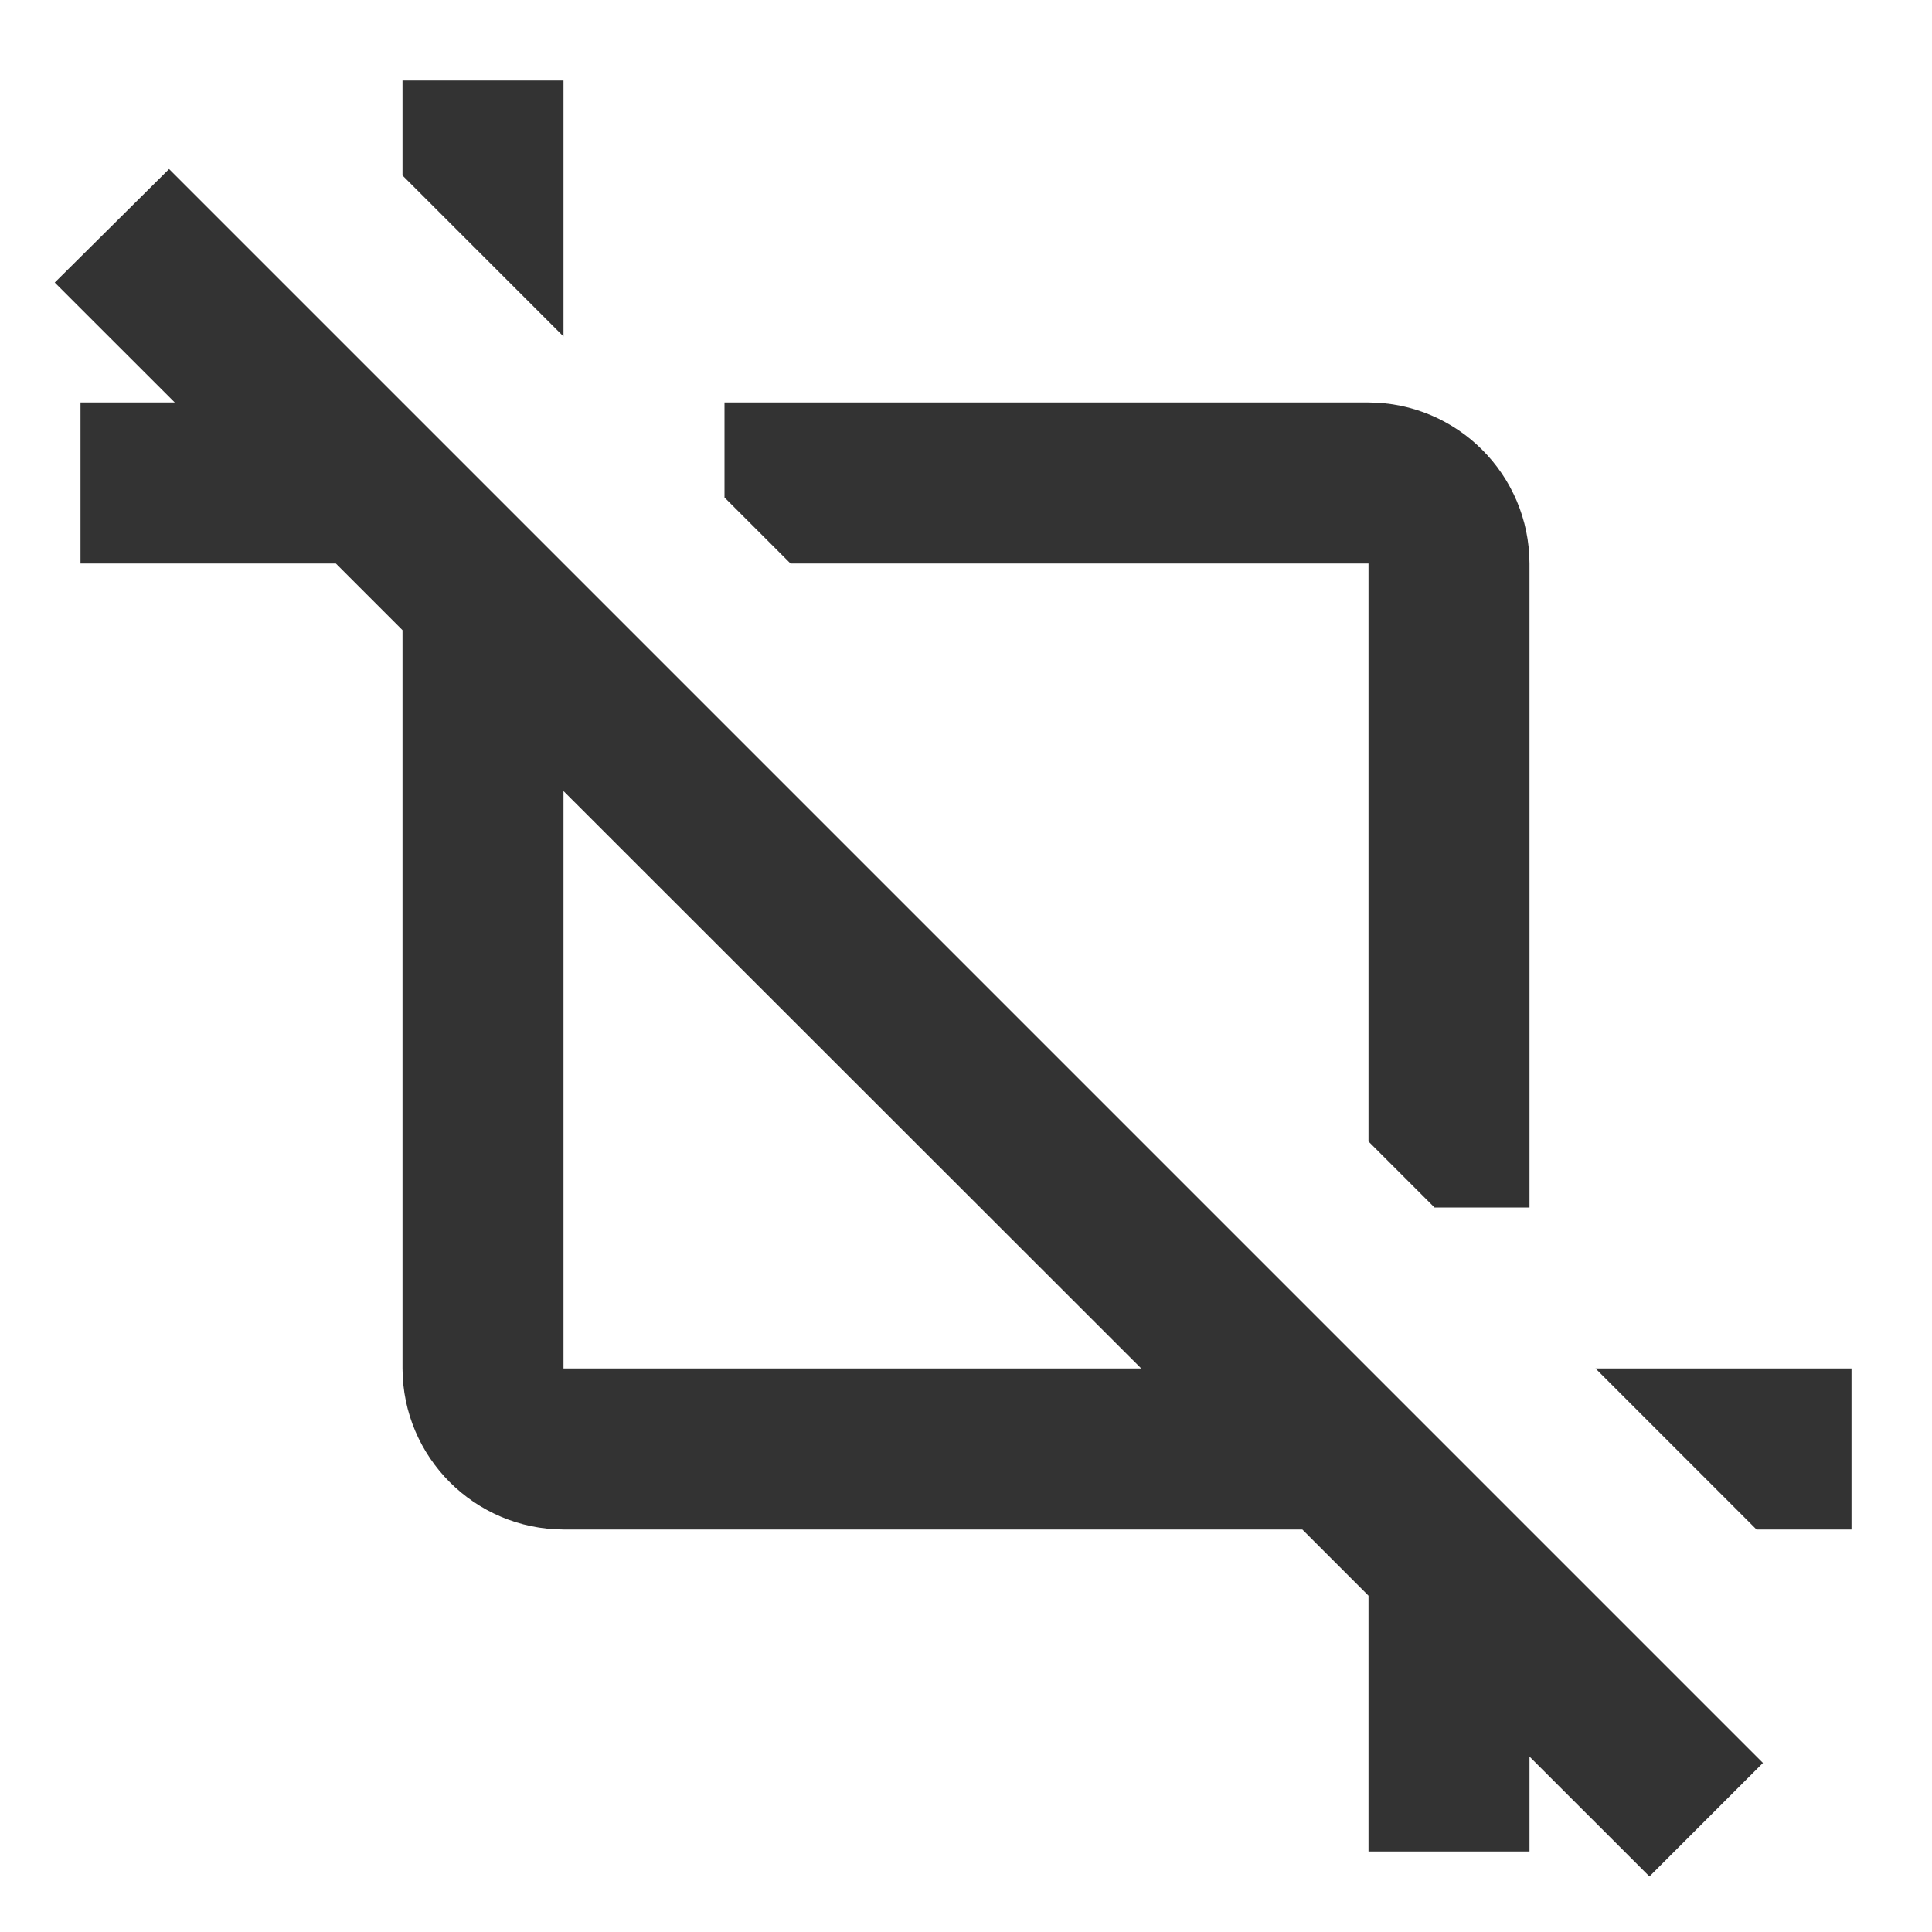
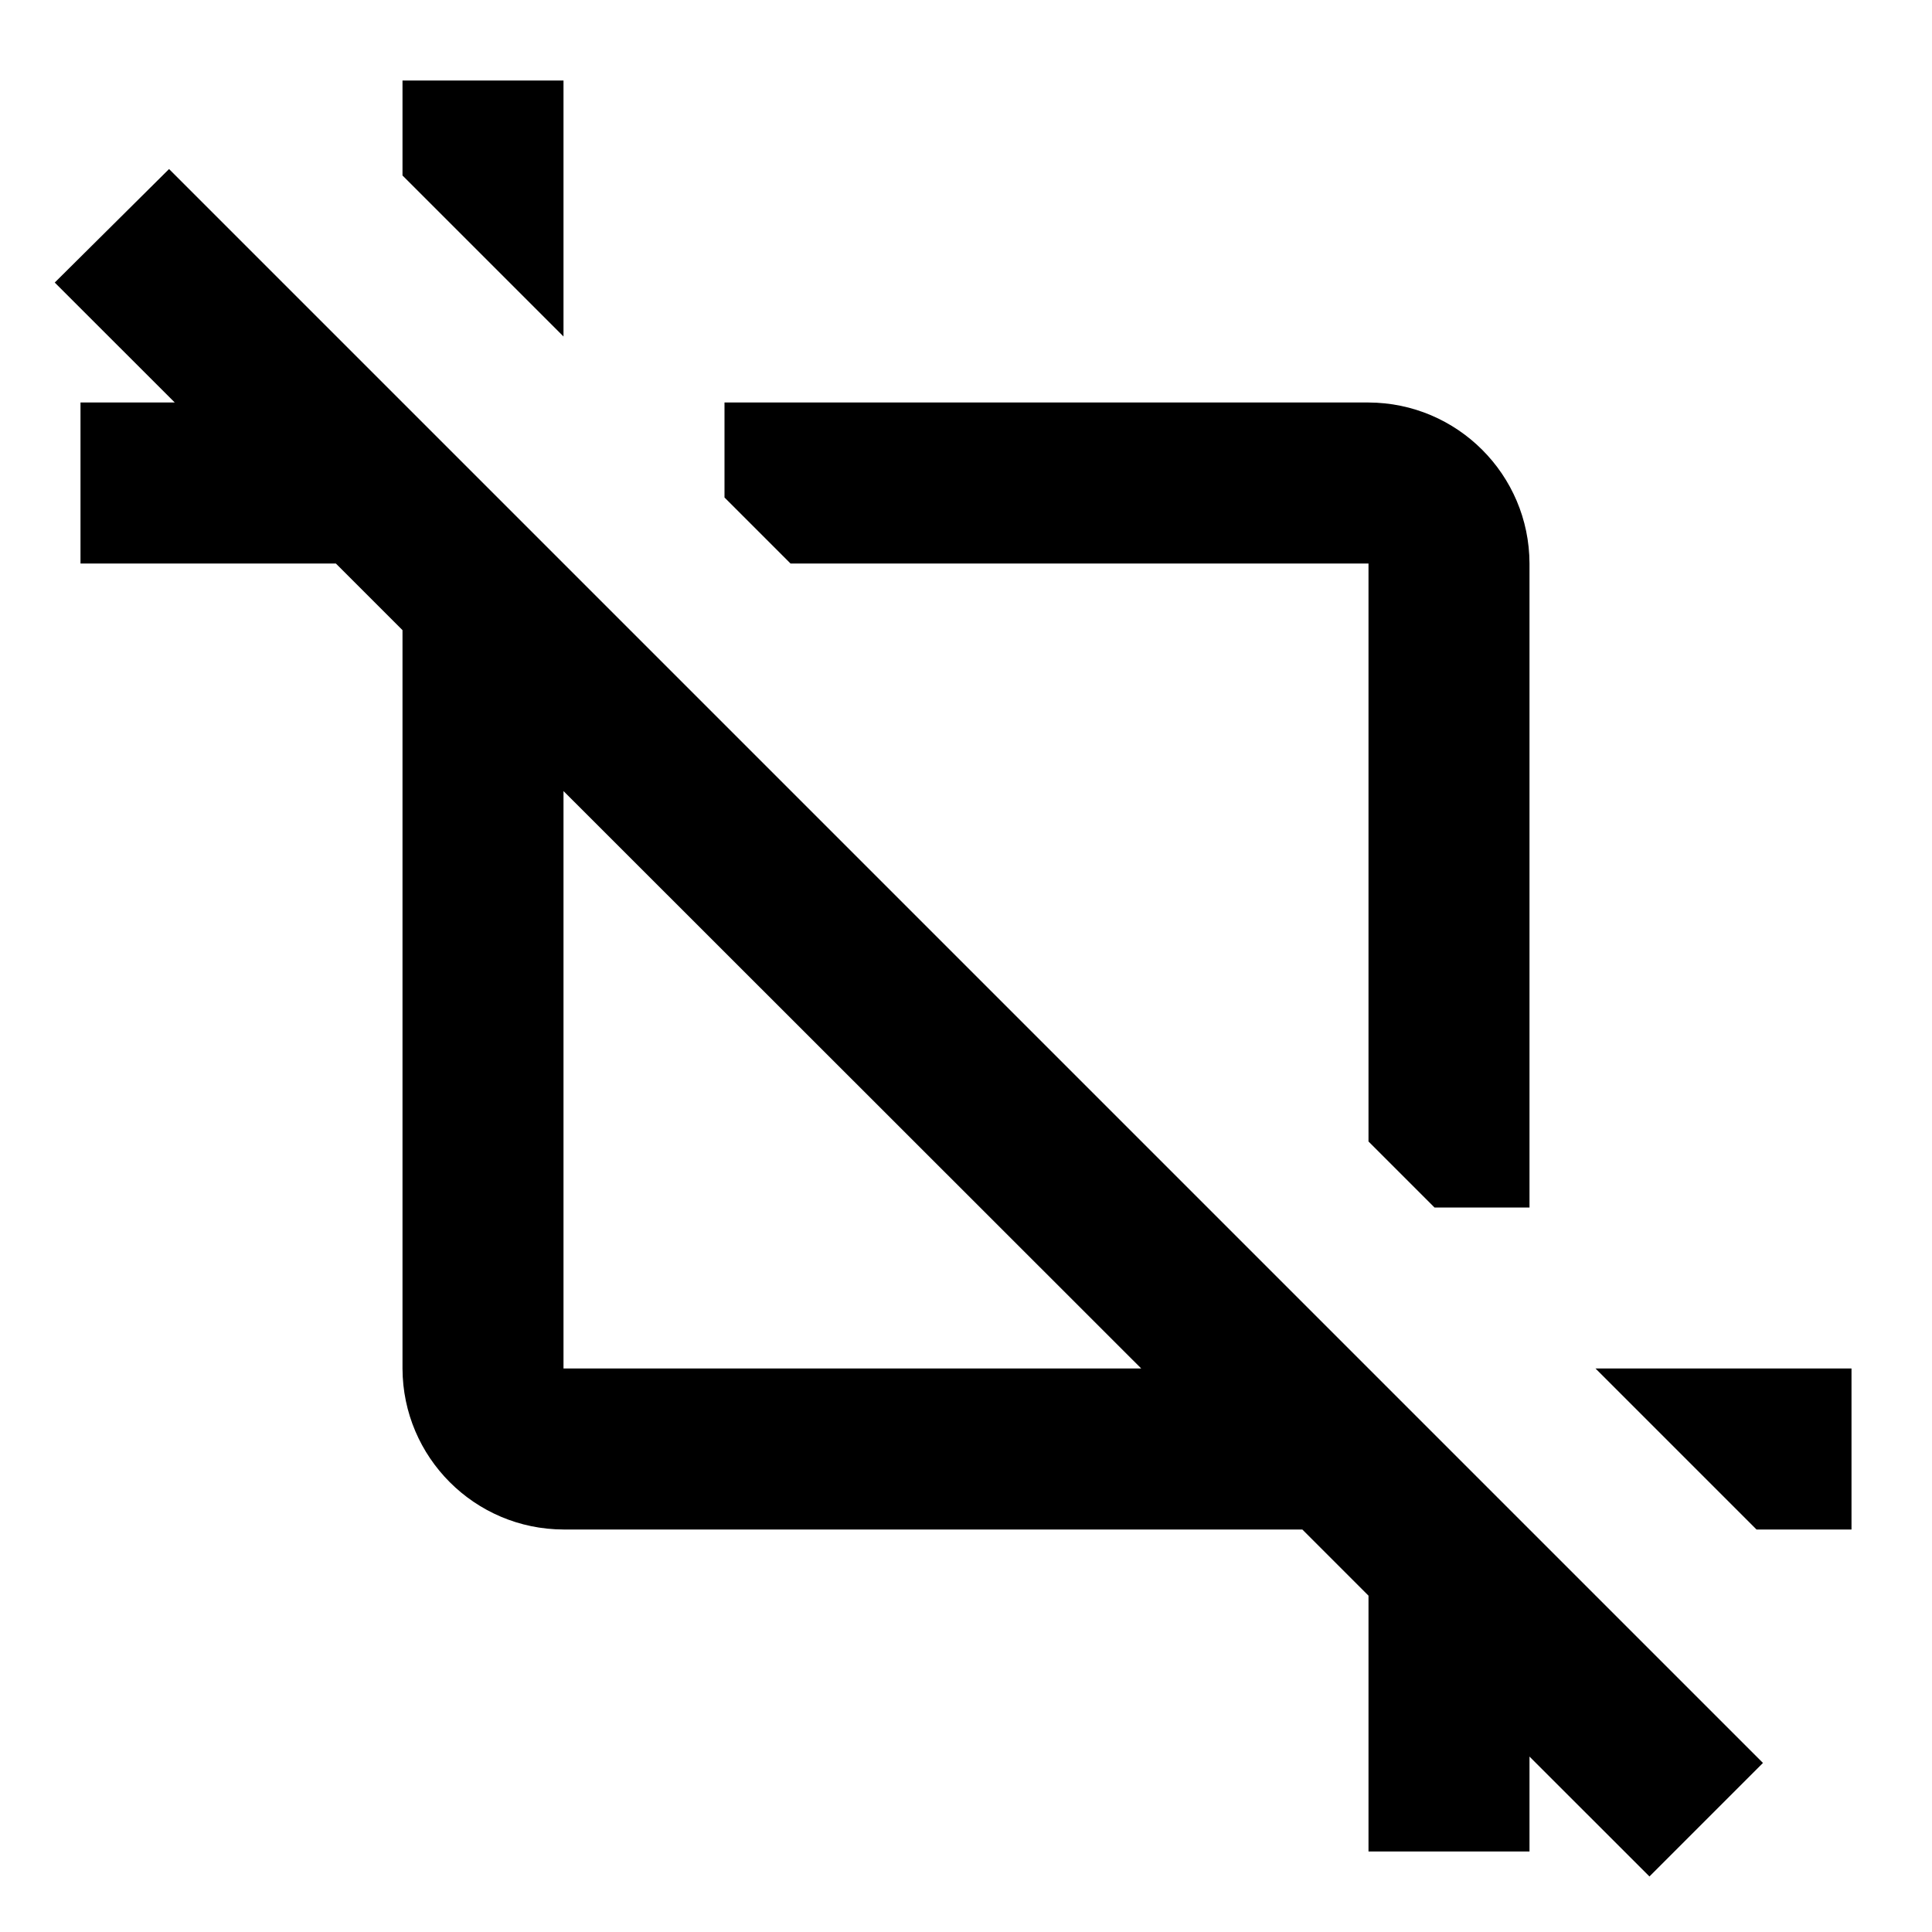
<svg xmlns="http://www.w3.org/2000/svg" height="24" viewBox="0 0 24 24" width="24">
-   <path fill="#333333" d="M7,1l-2,0l0,1.18l2,2l0,-3.18z" />
-   <path fill="#333333" d="M17,7v7.18l0.82,0.82H19V7a2.006,2.006 0,0 0,-2 -2H9V6.18L9.82,7Z" />
-   <path fill="#333333" d="M19,19l-2,-2h0L2.1,2.1 0.68,3.51 2.171,5H1V7H4.172L5,7.828V17a2.006,2.006 0,0 0,2 2h9.178L17,19.822V23h2V21.821L20.49,23.31 21.9,21.9l-2.9,-2.9ZM7,17V9.827L14.177,17Z" />
-   <path fill="#333333" d="M19.82,17l2,2l1.18,0l0,-2l-3.18,0z" />
+   <path d="M7,1l-2,0l0,1.18l2,2l0,-3.18z" />
+   <path d="M17,7v7.18l0.82,0.82H19V7a2.006,2.006 0,0 0,-2 -2H9V6.18L9.82,7Z" />
+   <path d="M19,19l-2,-2h0L2.1,2.1 0.68,3.51 2.171,5H1V7H4.172L5,7.828V17a2.006,2.006 0,0 0,2 2h9.178L17,19.822V23h2V21.821L20.49,23.31 21.9,21.9l-2.9,-2.9ZM7,17V9.827L14.177,17Z" />
+   <path d="M19.82,17l2,2l1.18,0l0,-2l-3.18,0z" />
</svg>
